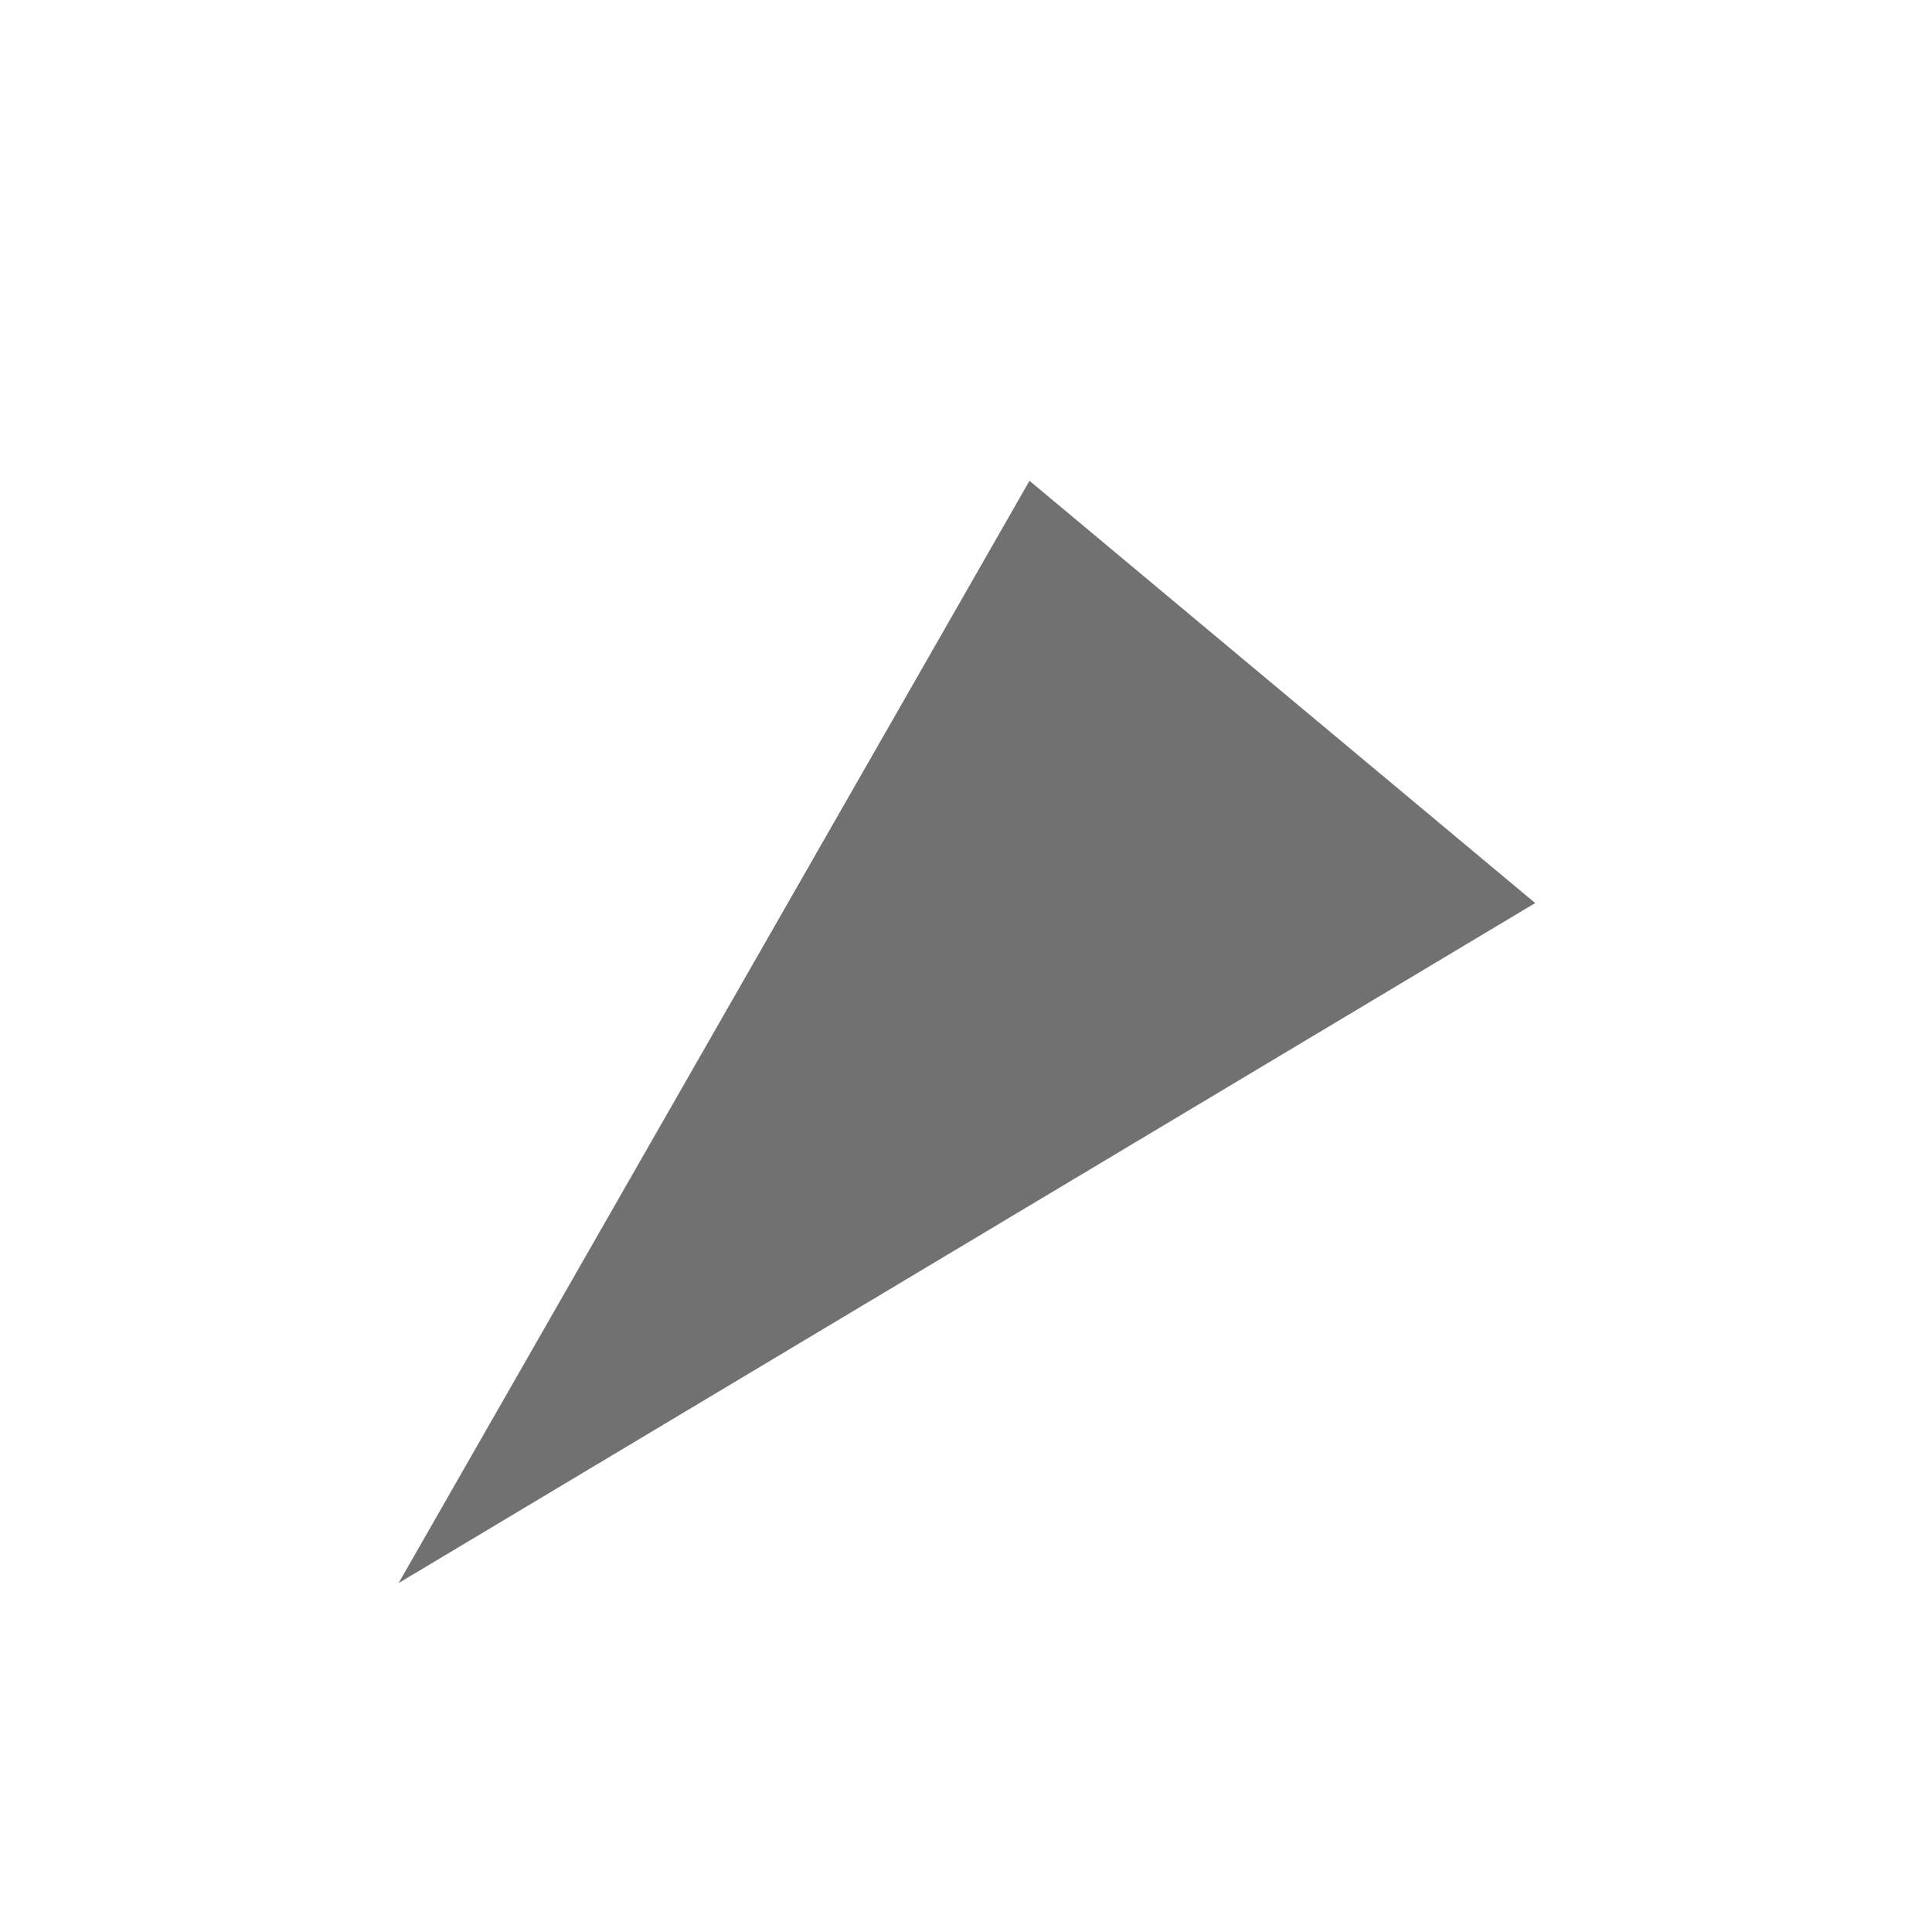
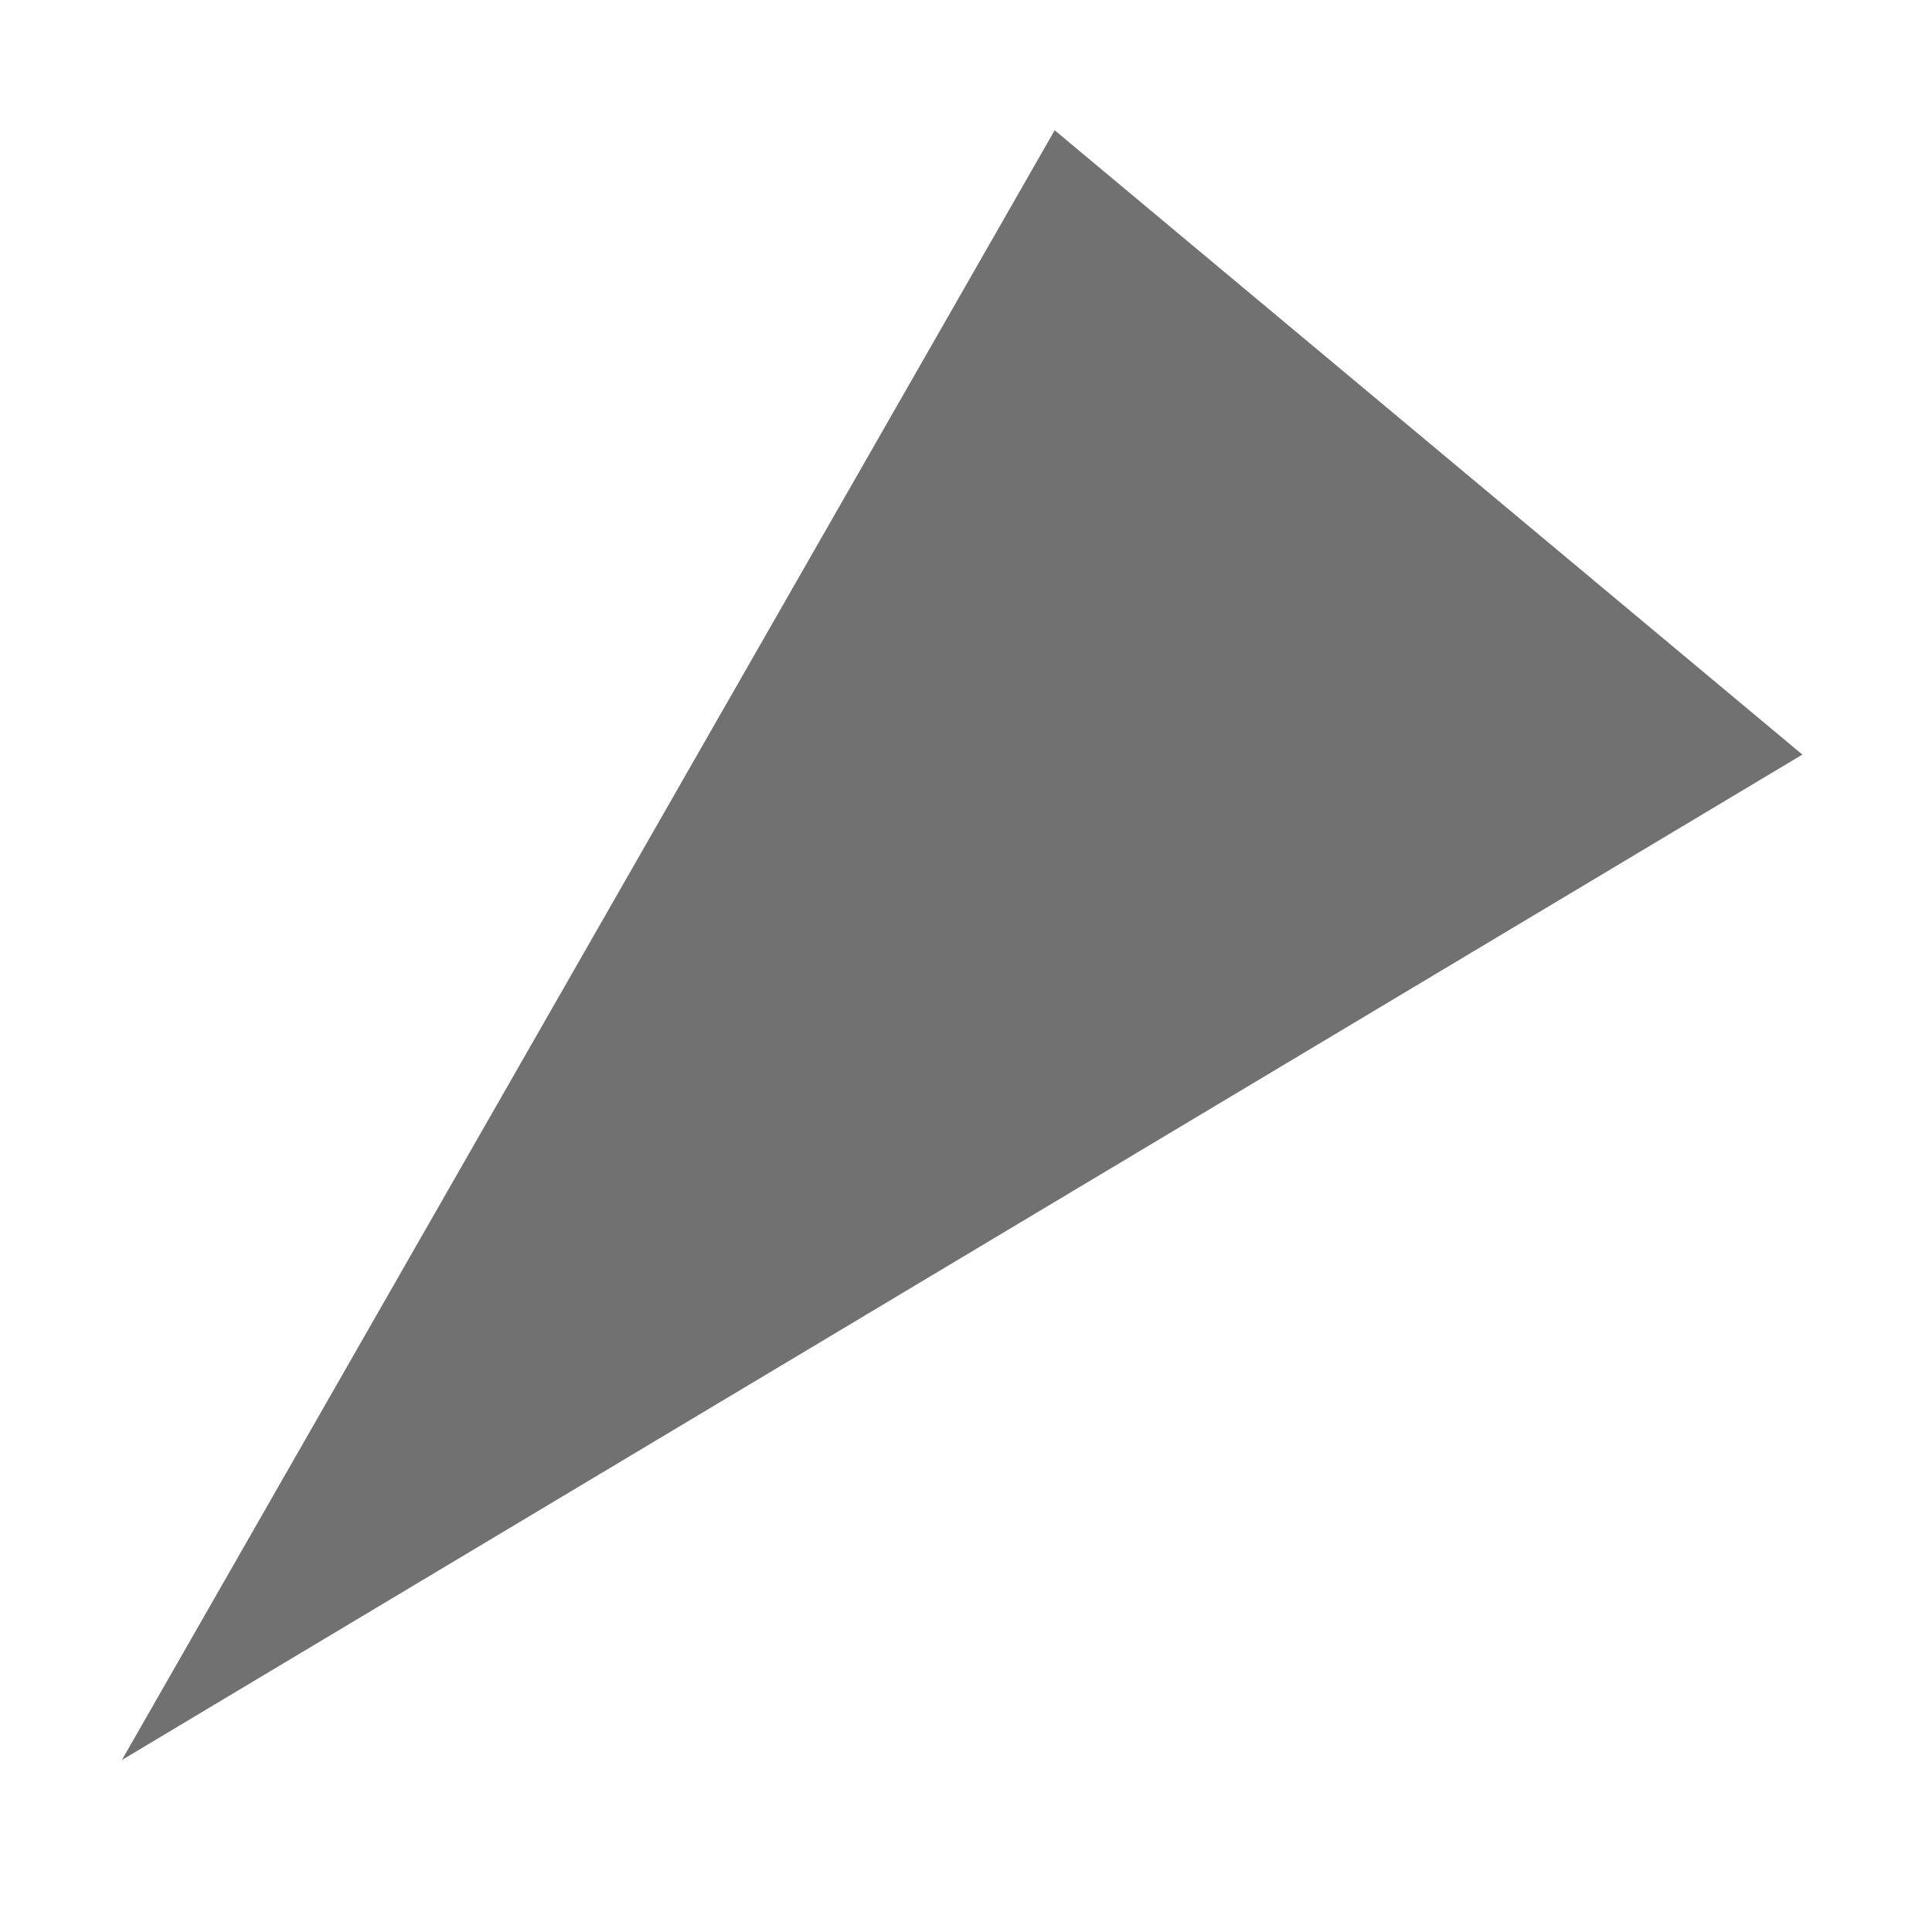
<svg xmlns="http://www.w3.org/2000/svg" width="100%" height="100%" viewBox="0 0 25 25" version="1.1" xml:space="preserve" style="fill-rule:evenodd;clip-rule:evenodd;stroke-linejoin:round;stroke-miterlimit:2;">
-   <g id="forward" transform="matrix(0.390625,0,0,0.390625,-0.25413,3.36722)">
+   <g id="forward" transform="matrix(0.577553,0,0,0.577553,-6.42482,-2.53462)">
    <path d="M34.754,7.307L51.506,21.295L13.855,43.821L34.754,7.307Z" style="fill:rgb(113,113,113);" />
  </g>
</svg>
